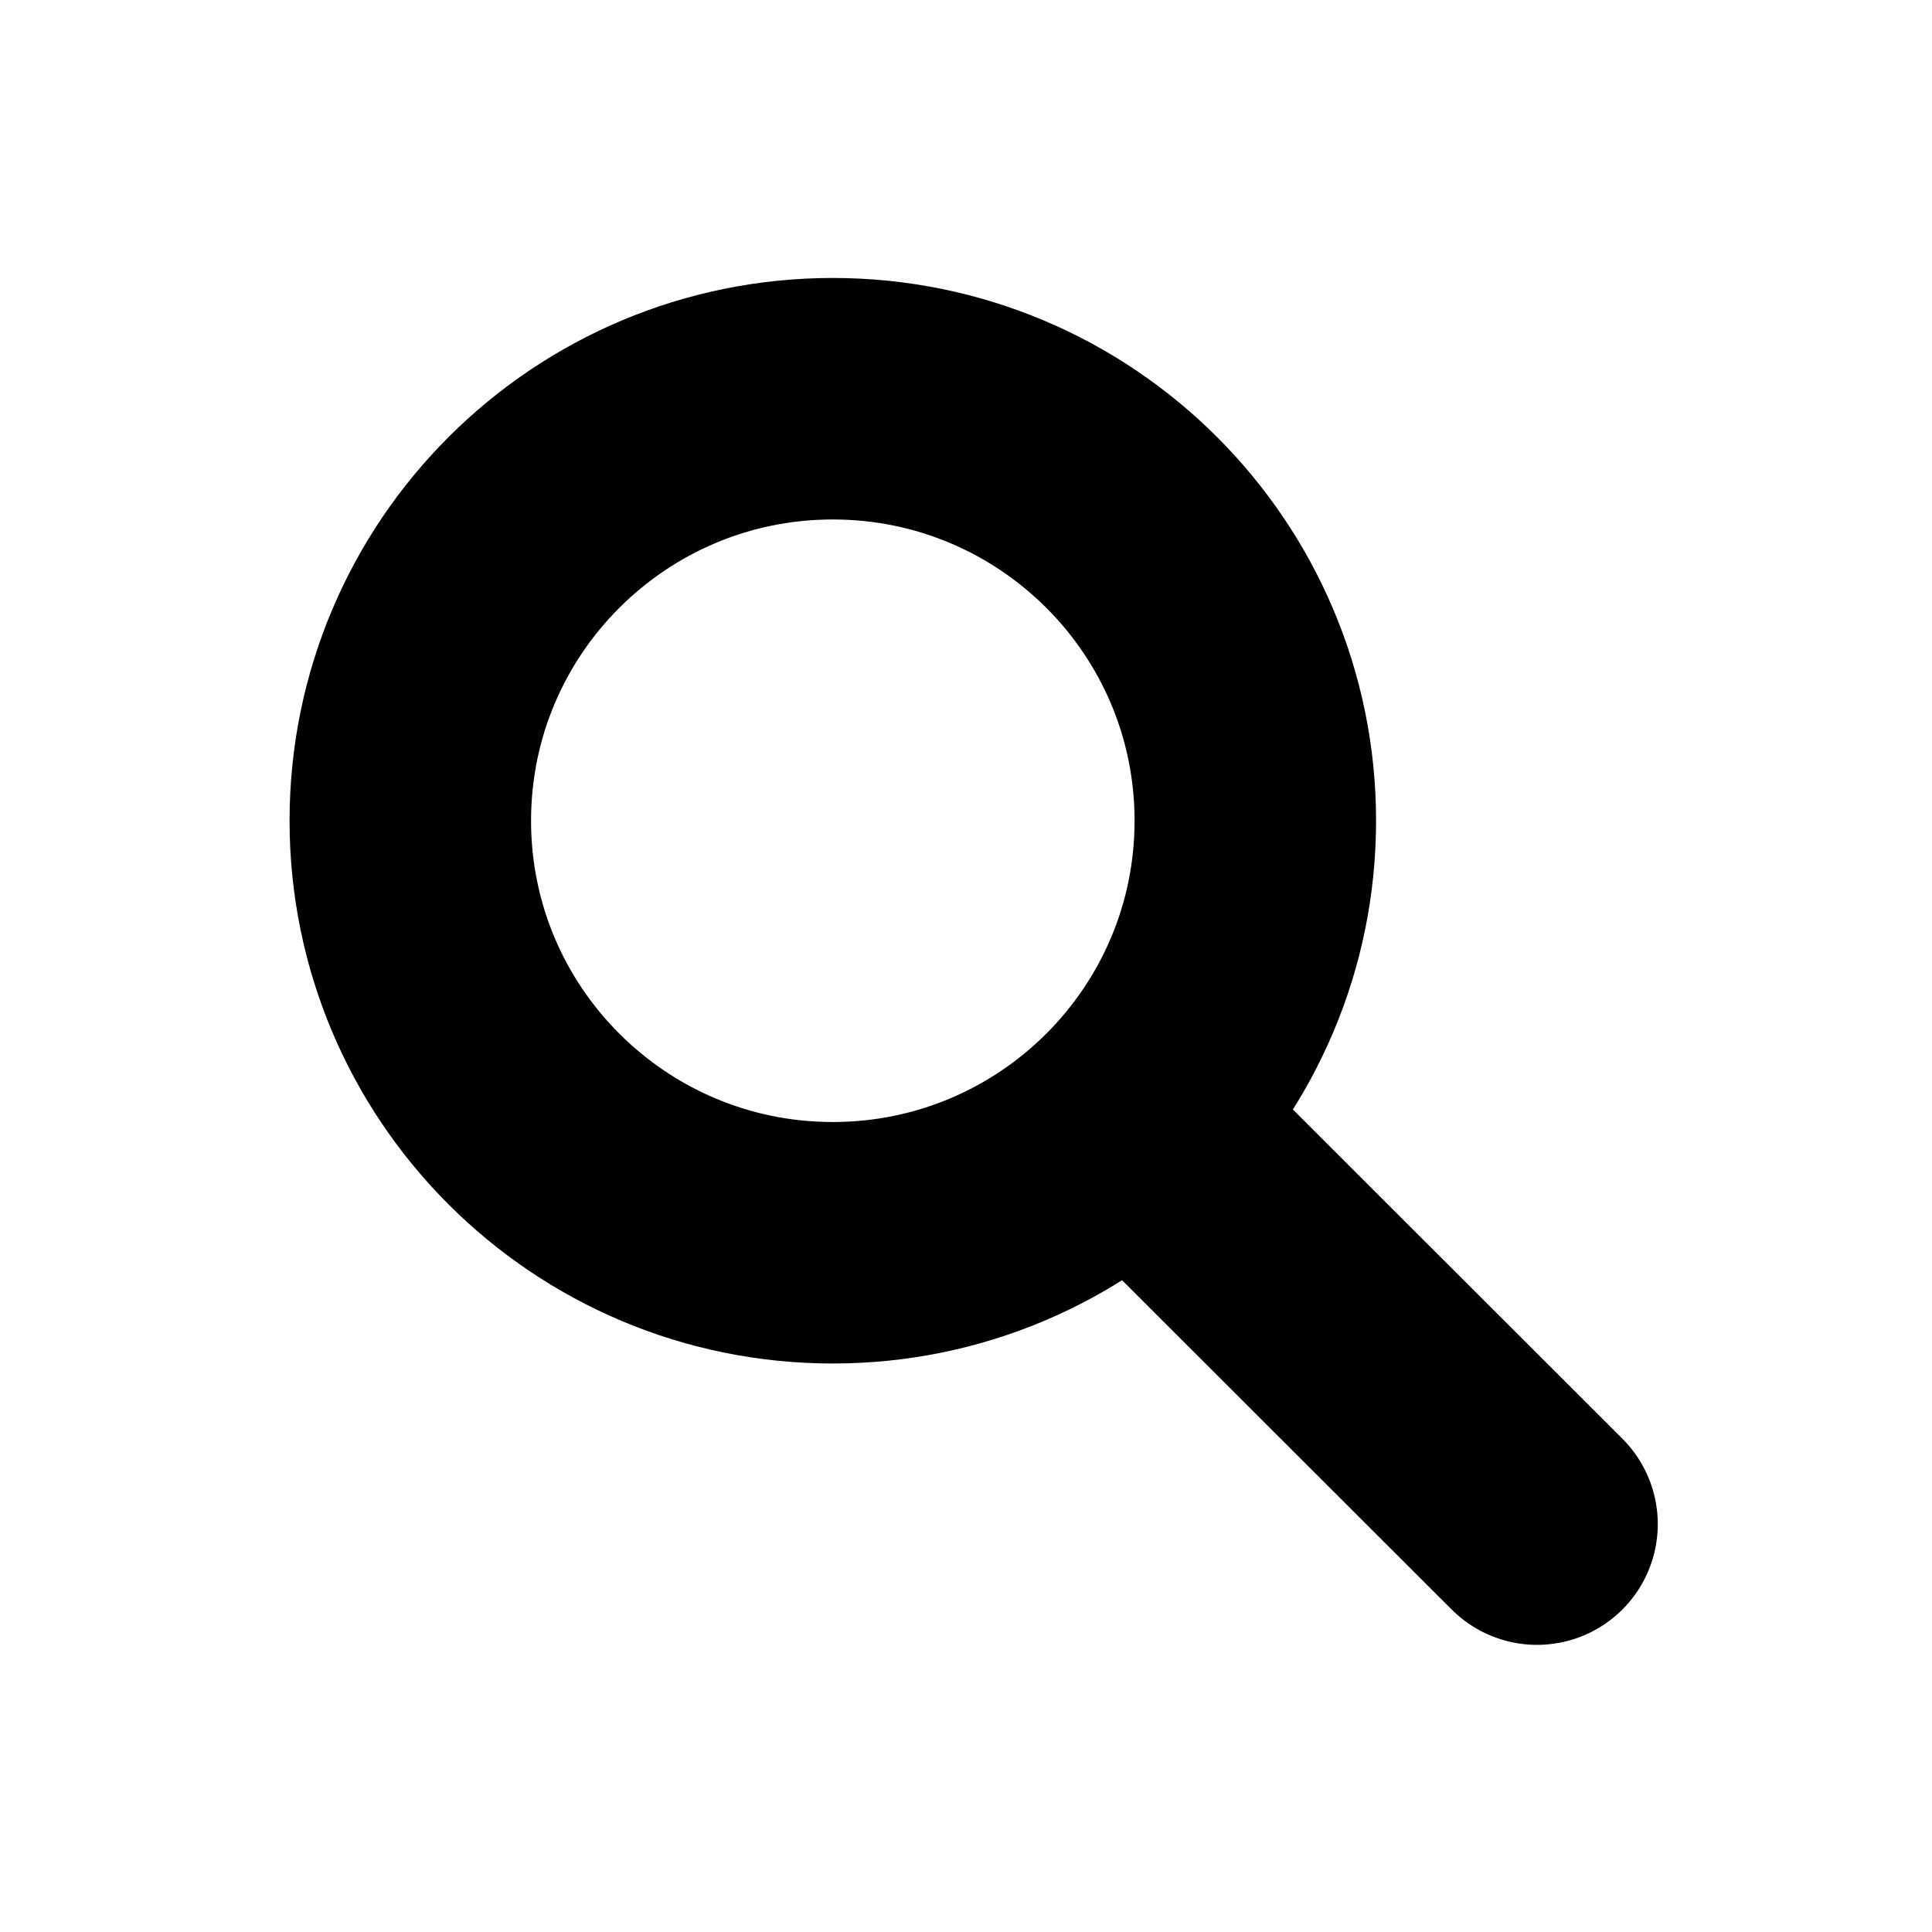
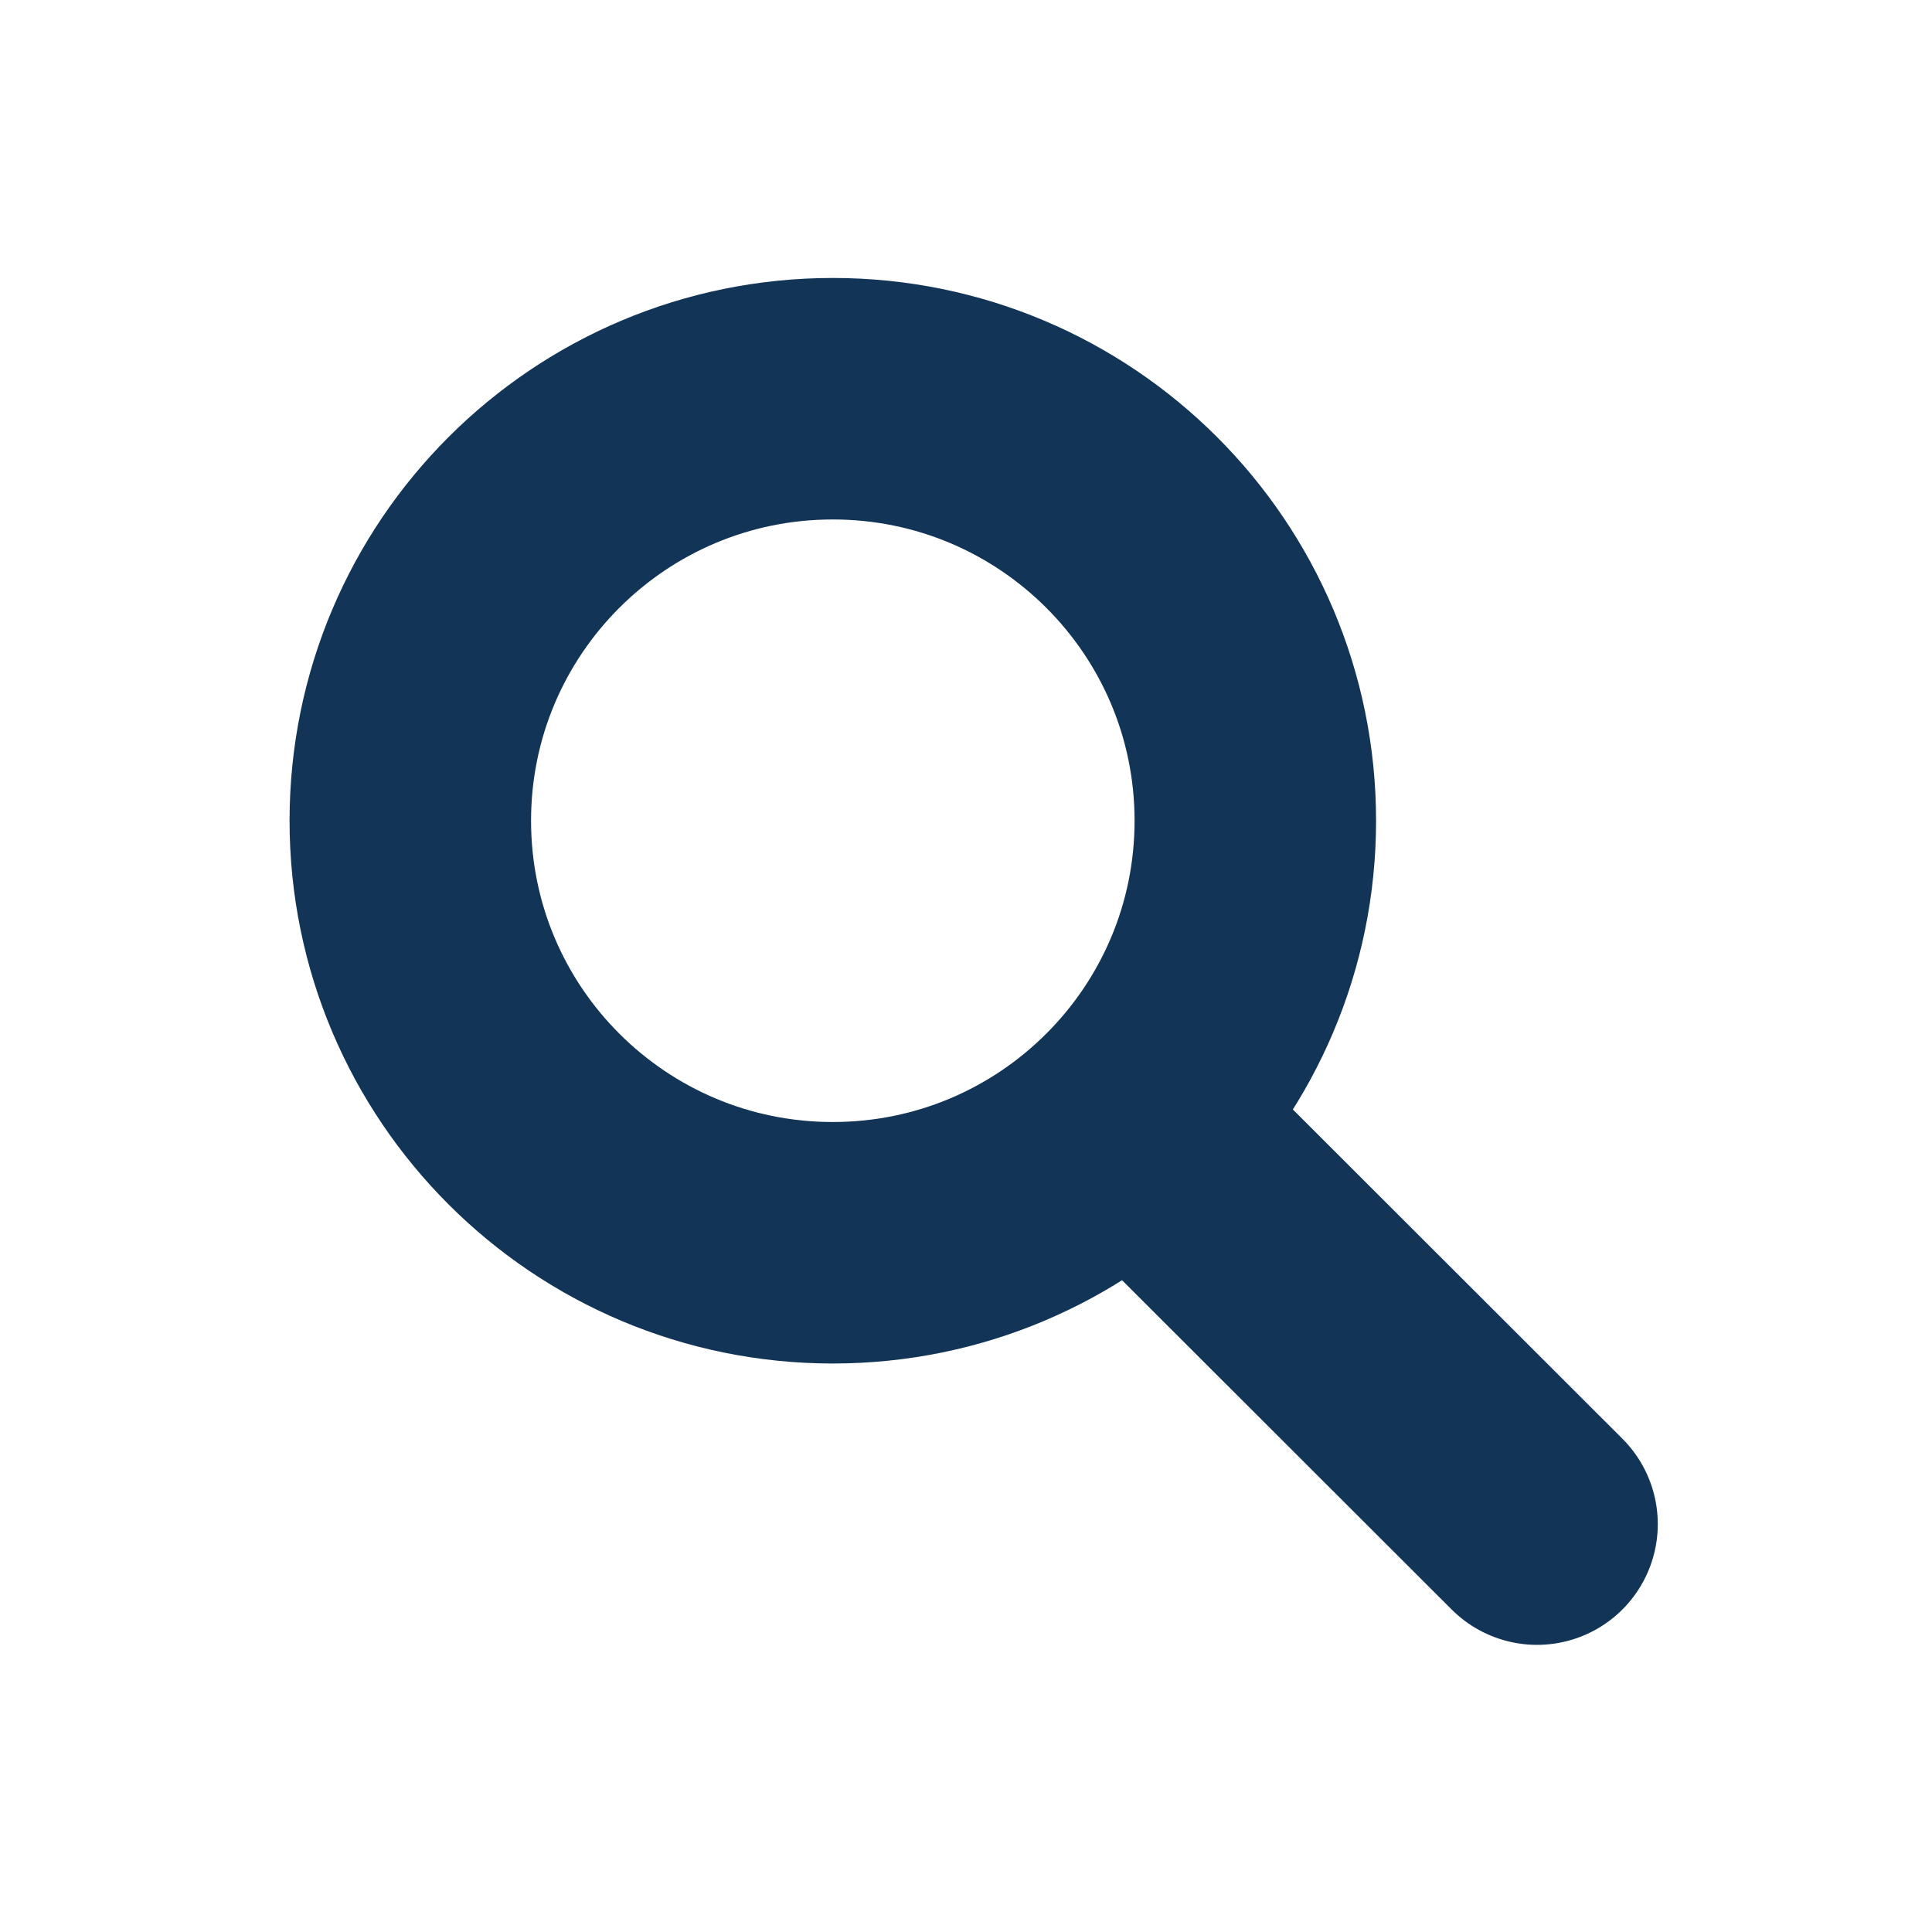
<svg xmlns="http://www.w3.org/2000/svg" version="1.1" width="16" height="16" id="svg4491">
  <defs id="defs4493" />
-   <path d="m 10.396,6.797 a 3.499,3.495 0 1 1 -6.998,0 3.499,3.495 0 1 1 6.998,0 z" id="path27918" style="color:#000000;display:inline;overflow:visible;visibility:visible;fill:none;stroke:#000000;stroke-width:2;stroke-linecap:round;stroke-linejoin:round;stroke-miterlimit:4;stroke-dasharray:none;stroke-dashoffset:0;stroke-opacity:1;marker:none;enable-background:new" />
-   <path d="M 9.619,9.515 12.729,12.622" id="path27941" style="color:#000000;display:inline;overflow:visible;visibility:visible;fill:none;stroke:#000000;stroke-width:2;stroke-linecap:round;stroke-linejoin:round;stroke-miterlimit:4;stroke-dasharray:none;stroke-dashoffset:0;stroke-opacity:1;marker:none;enable-background:new" />
+   <path d="m 10.396,6.797 a 3.499,3.495 0 1 1 -6.998,0 3.499,3.495 0 1 1 6.998,0 z" id="path27918" style="color:#000000;display:inline;overflow:visible;visibility:visible;fill:none;stroke:#123456;stroke-width:2;stroke-linecap:round;stroke-linejoin:round;stroke-miterlimit:4;stroke-dasharray:none;stroke-dashoffset:0;stroke-opacity:1;marker:none;enable-background:new" />
+   <path d="M 9.619,9.515 12.729,12.622" id="path27941" style="color:#000000;display:inline;overflow:visible;visibility:visible;fill:none;stroke:#123456;stroke-width:2;stroke-linecap:round;stroke-linejoin:round;stroke-miterlimit:4;stroke-dasharray:none;stroke-dashoffset:0;stroke-opacity:1;marker:none;enable-background:new" />
</svg>
